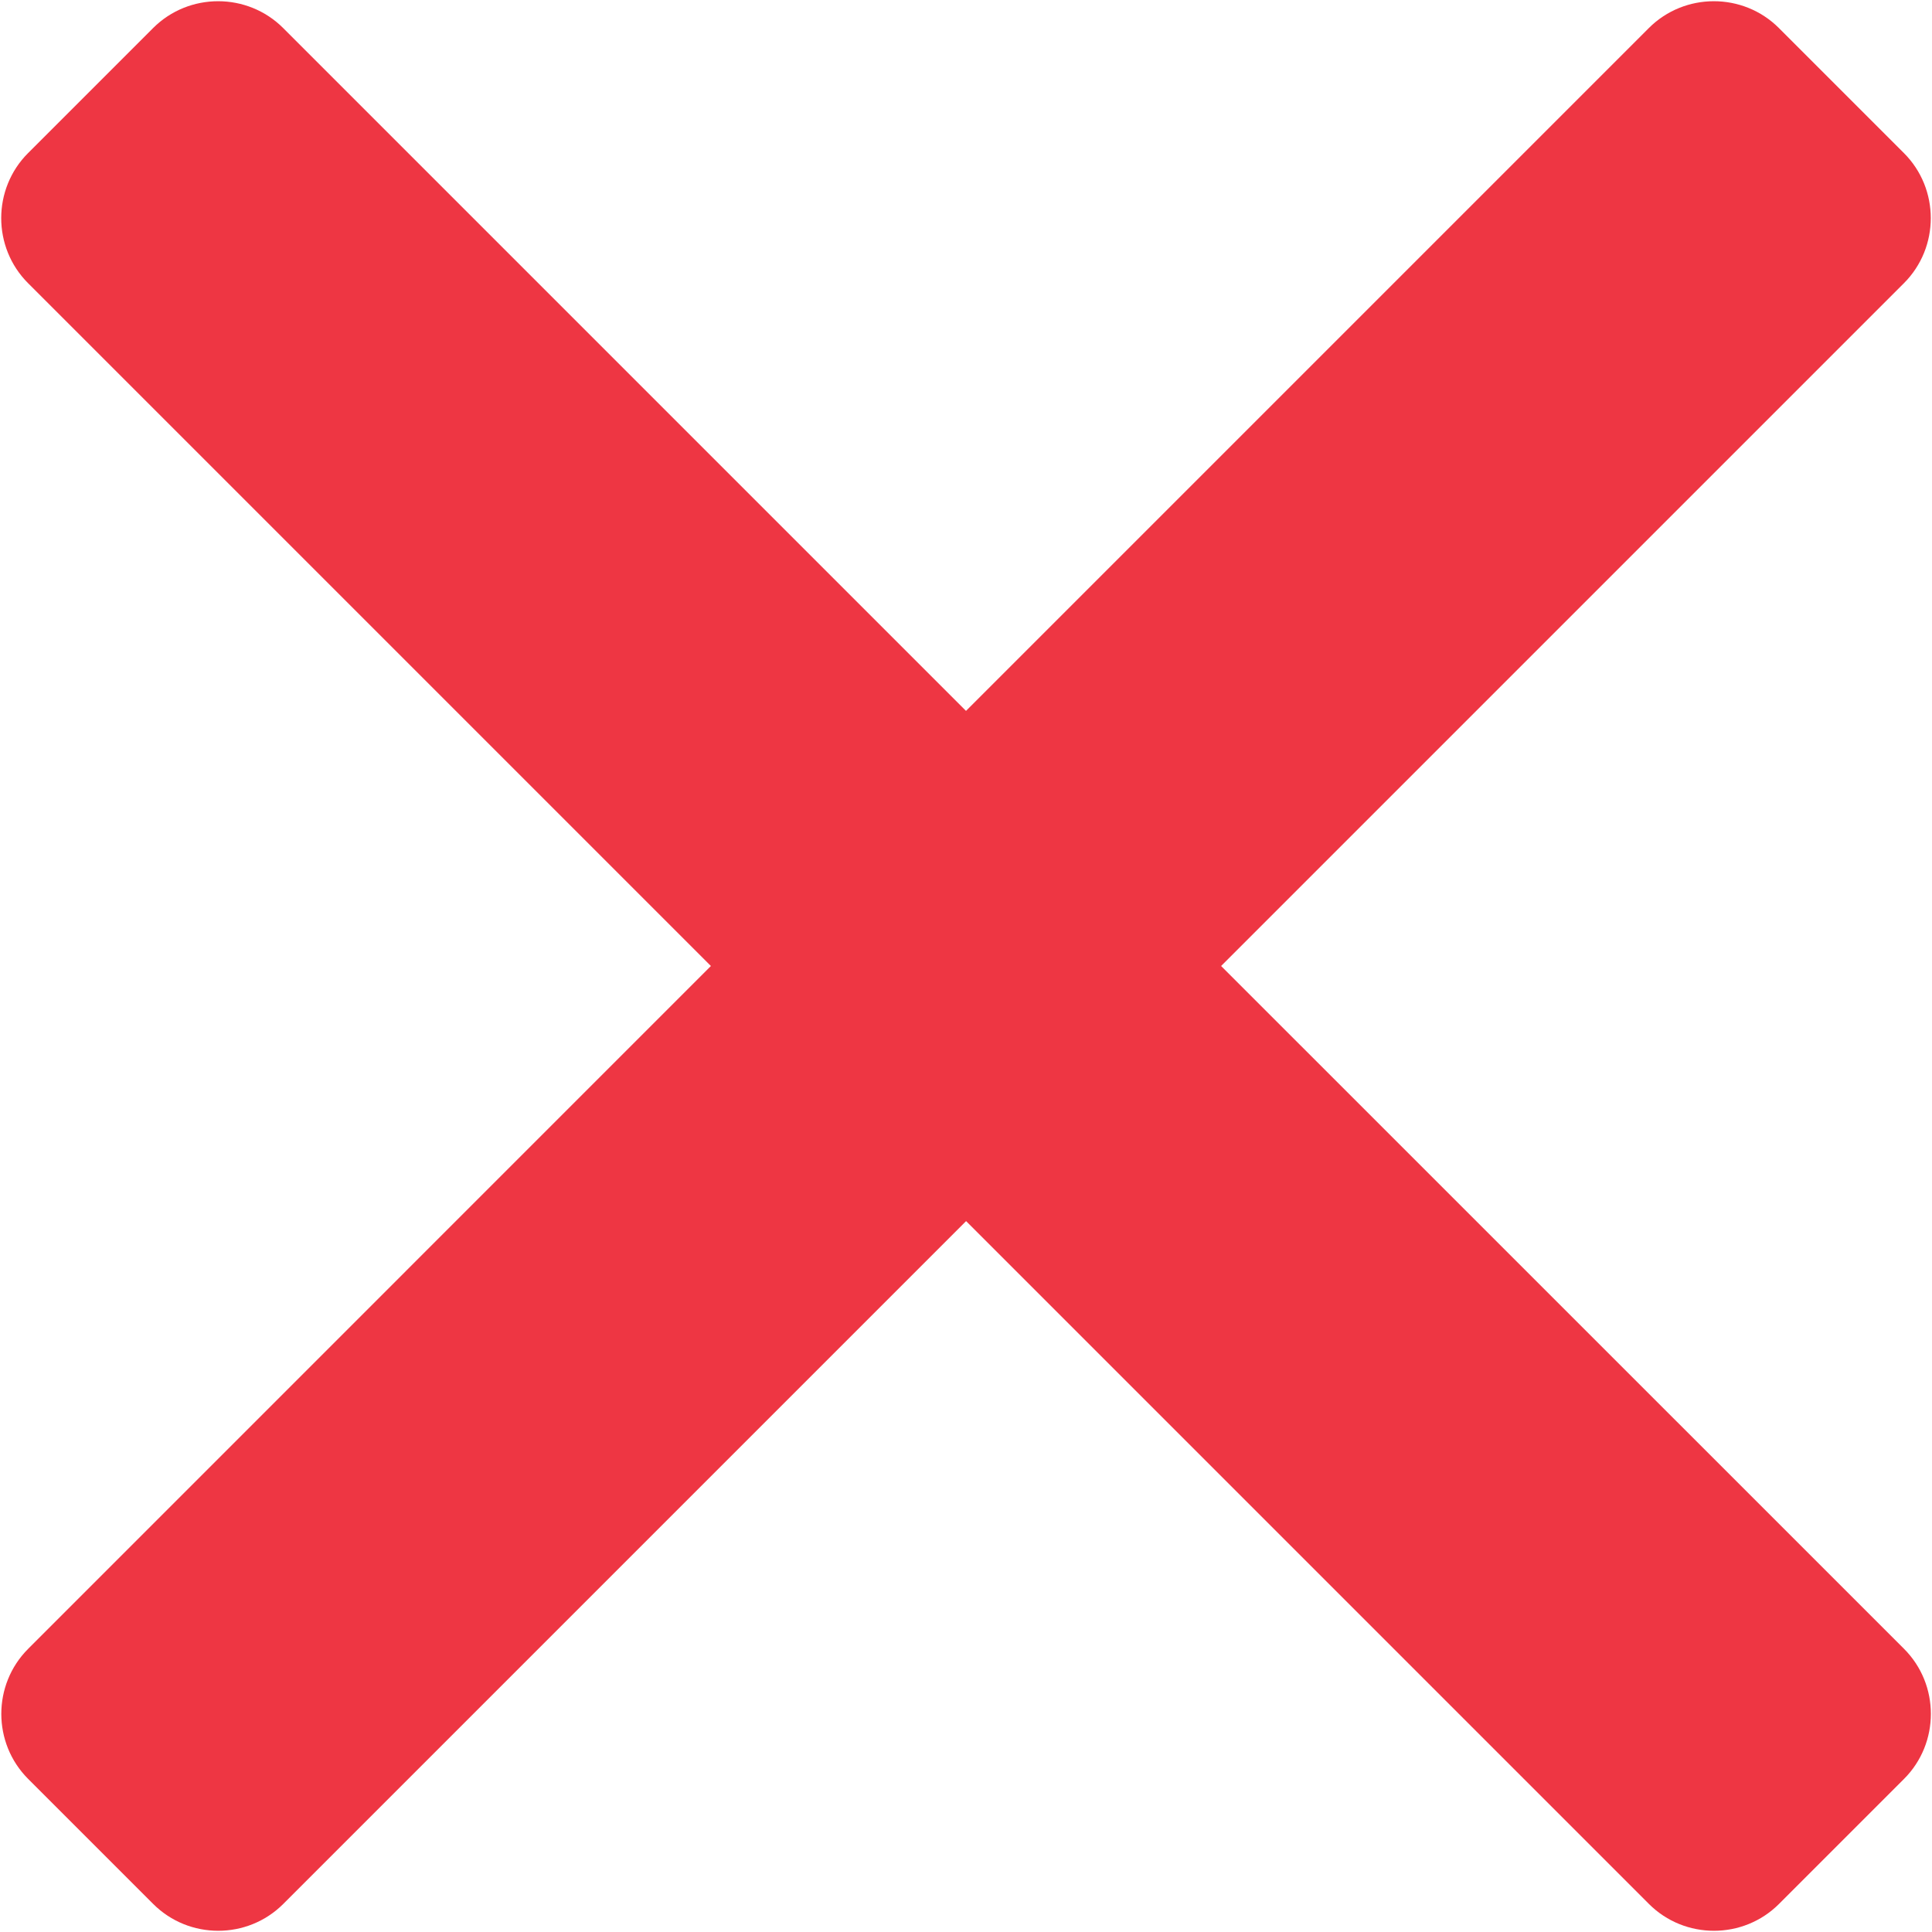
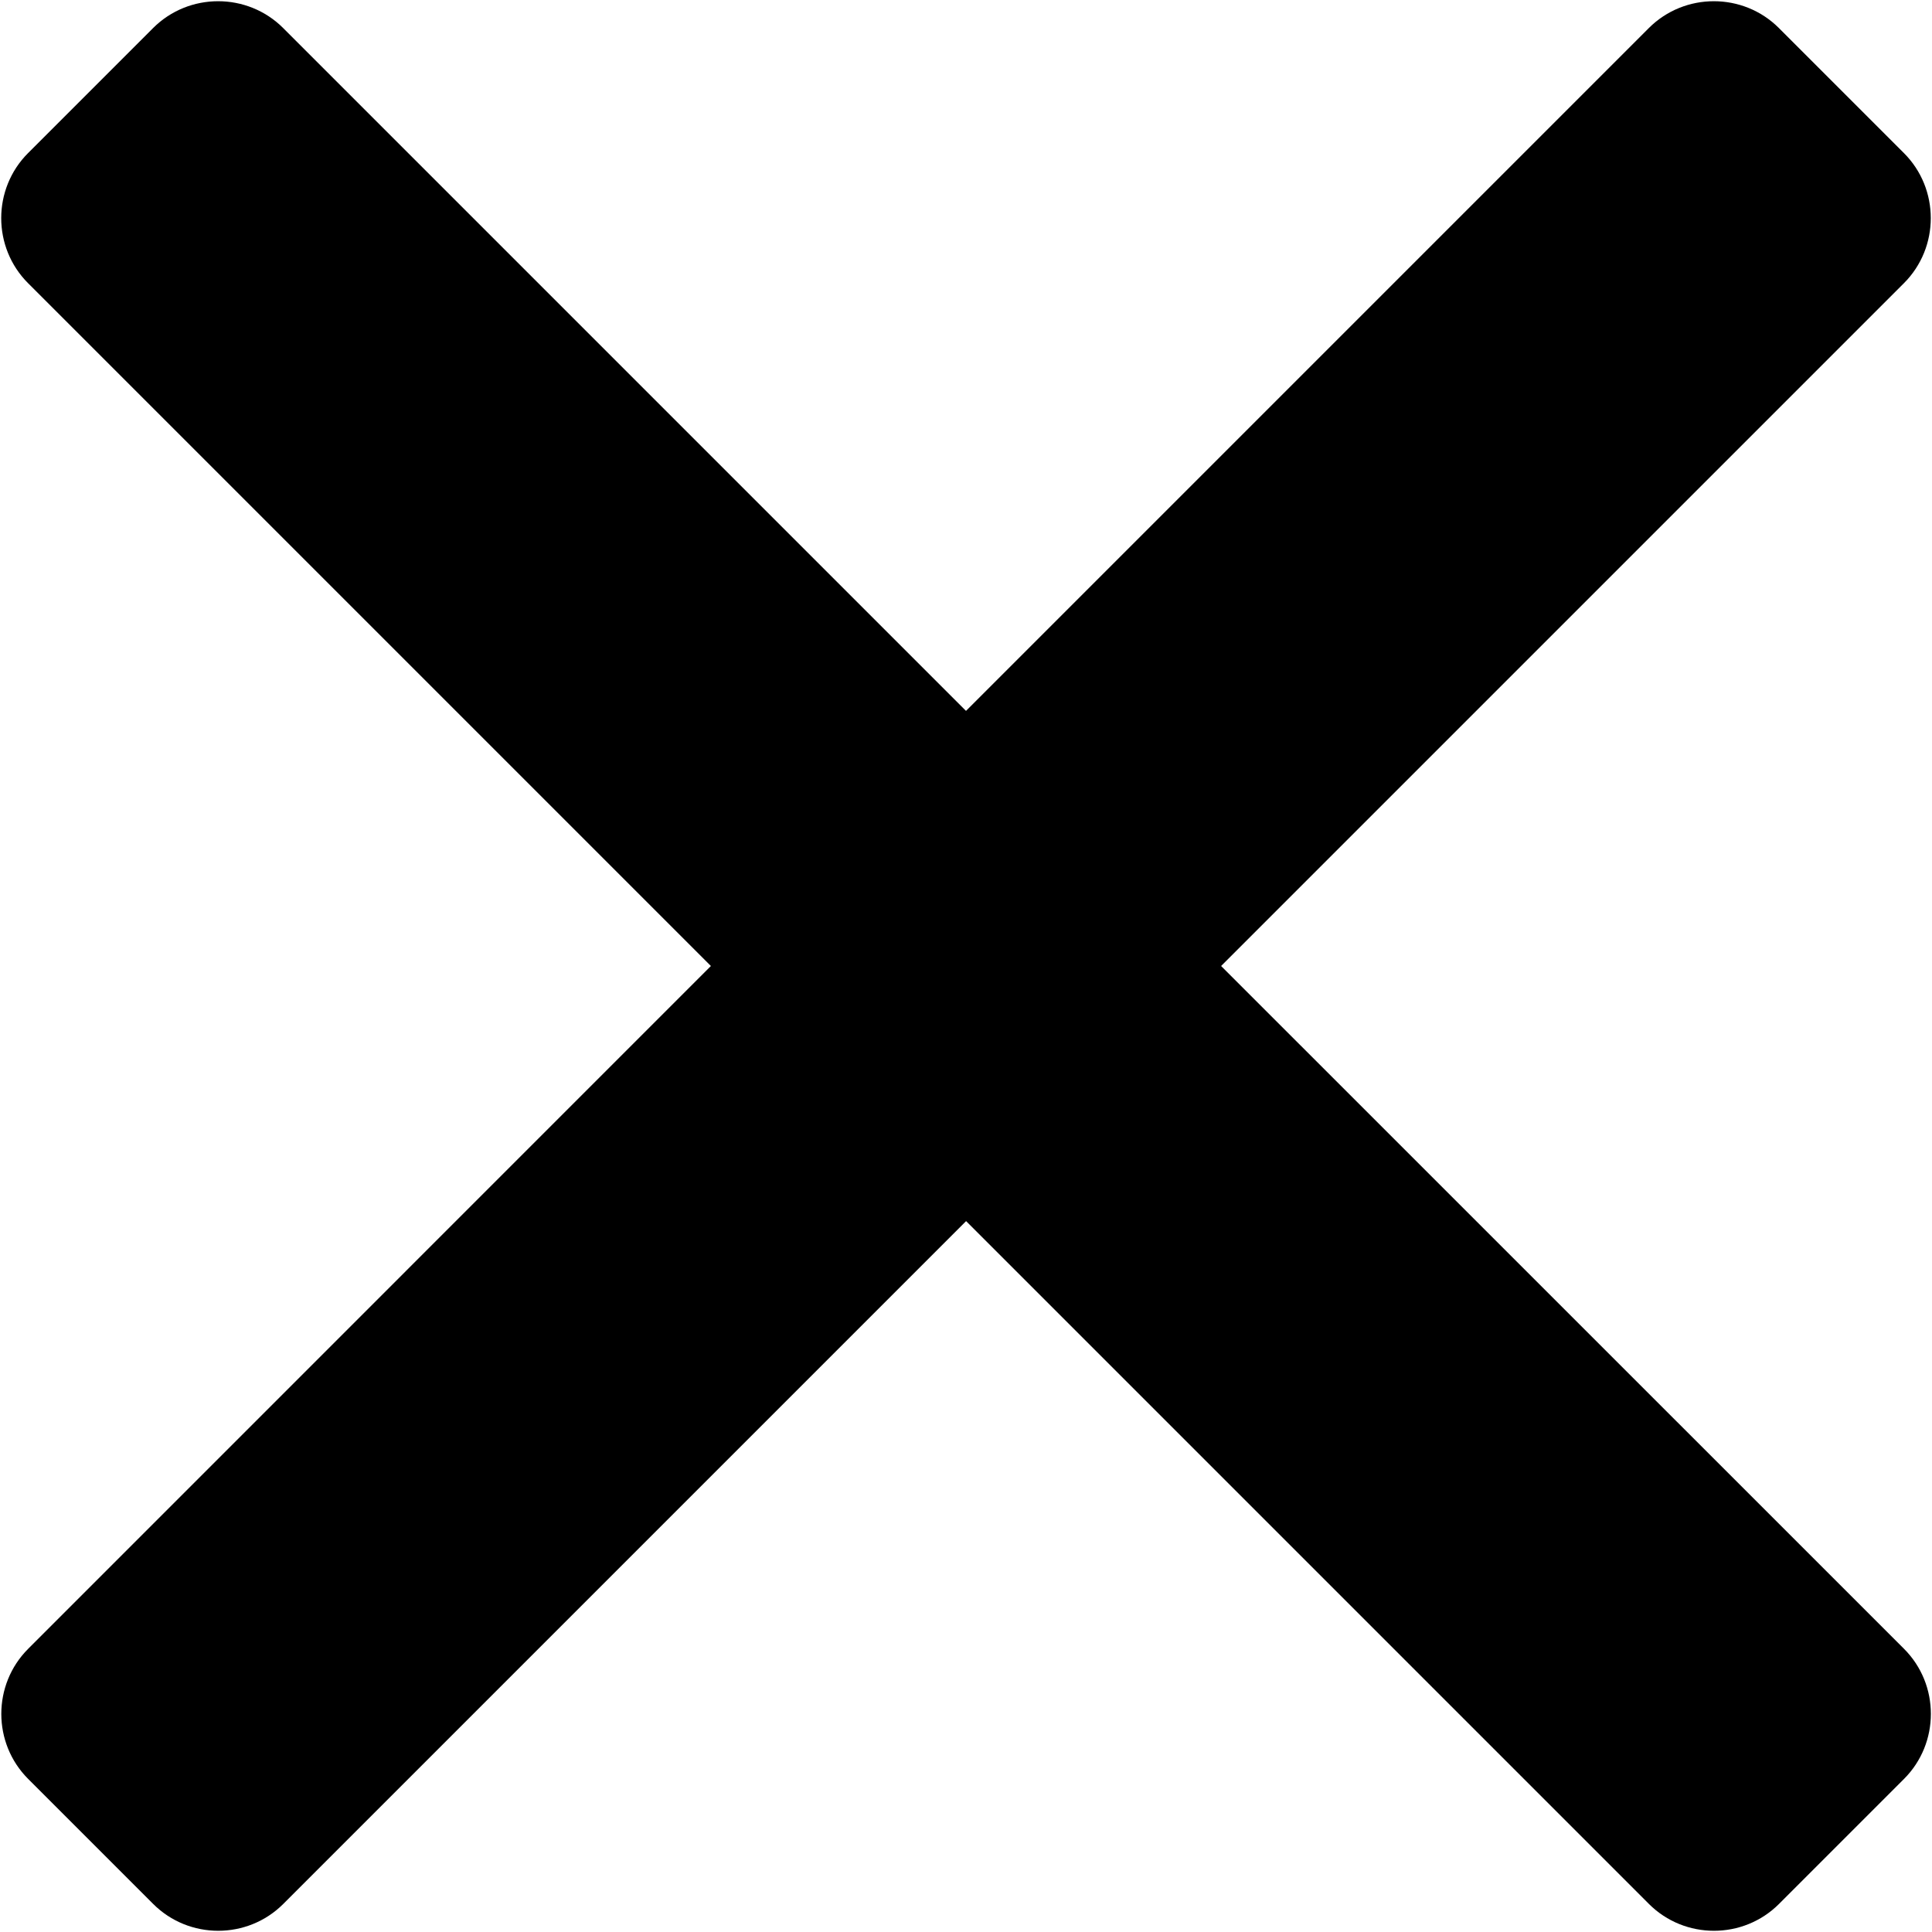
<svg xmlns="http://www.w3.org/2000/svg" version="1.1" id="Layer_1" x="0px" y="0px" width="21px" height="21px" viewBox="0 0 21 21" enable-background="new 0 0 21 21" xml:space="preserve">
-   <path fill="#EE3643" d="M13.273,10.5l7.422-7.422c0.389-0.389,0.389-1.025,0-1.414l-1.359-1.359c-0.389-0.389-1.025-0.389-1.414,0  L10.5,7.727L3.078,0.305c-0.389-0.389-1.025-0.389-1.414,0L0.305,1.664c-0.389,0.389-0.389,1.025,0,1.414L7.727,10.5l-7.421,7.422  c-0.389,0.389-0.389,1.025,0,1.414l1.359,1.359c0.389,0.389,1.025,0.389,1.414,0l7.422-7.422l7.422,7.422  c0.389,0.389,1.025,0.389,1.414,0l1.359-1.359c0.389-0.389,0.389-1.025,0-1.414L13.273,10.5z" />
+   <path class="svg-btn-cross" d="M13.273,10.5l7.422-7.422c0.389-0.389,0.389-1.025,0-1.414l-1.359-1.359c-0.389-0.389-1.025-0.389-1.414,0  L10.5,7.727L3.078,0.305c-0.389-0.389-1.025-0.389-1.414,0L0.305,1.664c-0.389,0.389-0.389,1.025,0,1.414L7.727,10.5l-7.421,7.422  c-0.389,0.389-0.389,1.025,0,1.414l1.359,1.359c0.389,0.389,1.025,0.389,1.414,0l7.422-7.422l7.422,7.422  c0.389,0.389,1.025,0.389,1.414,0l1.359-1.359c0.389-0.389,0.389-1.025,0-1.414L13.273,10.5z" />
</svg>
